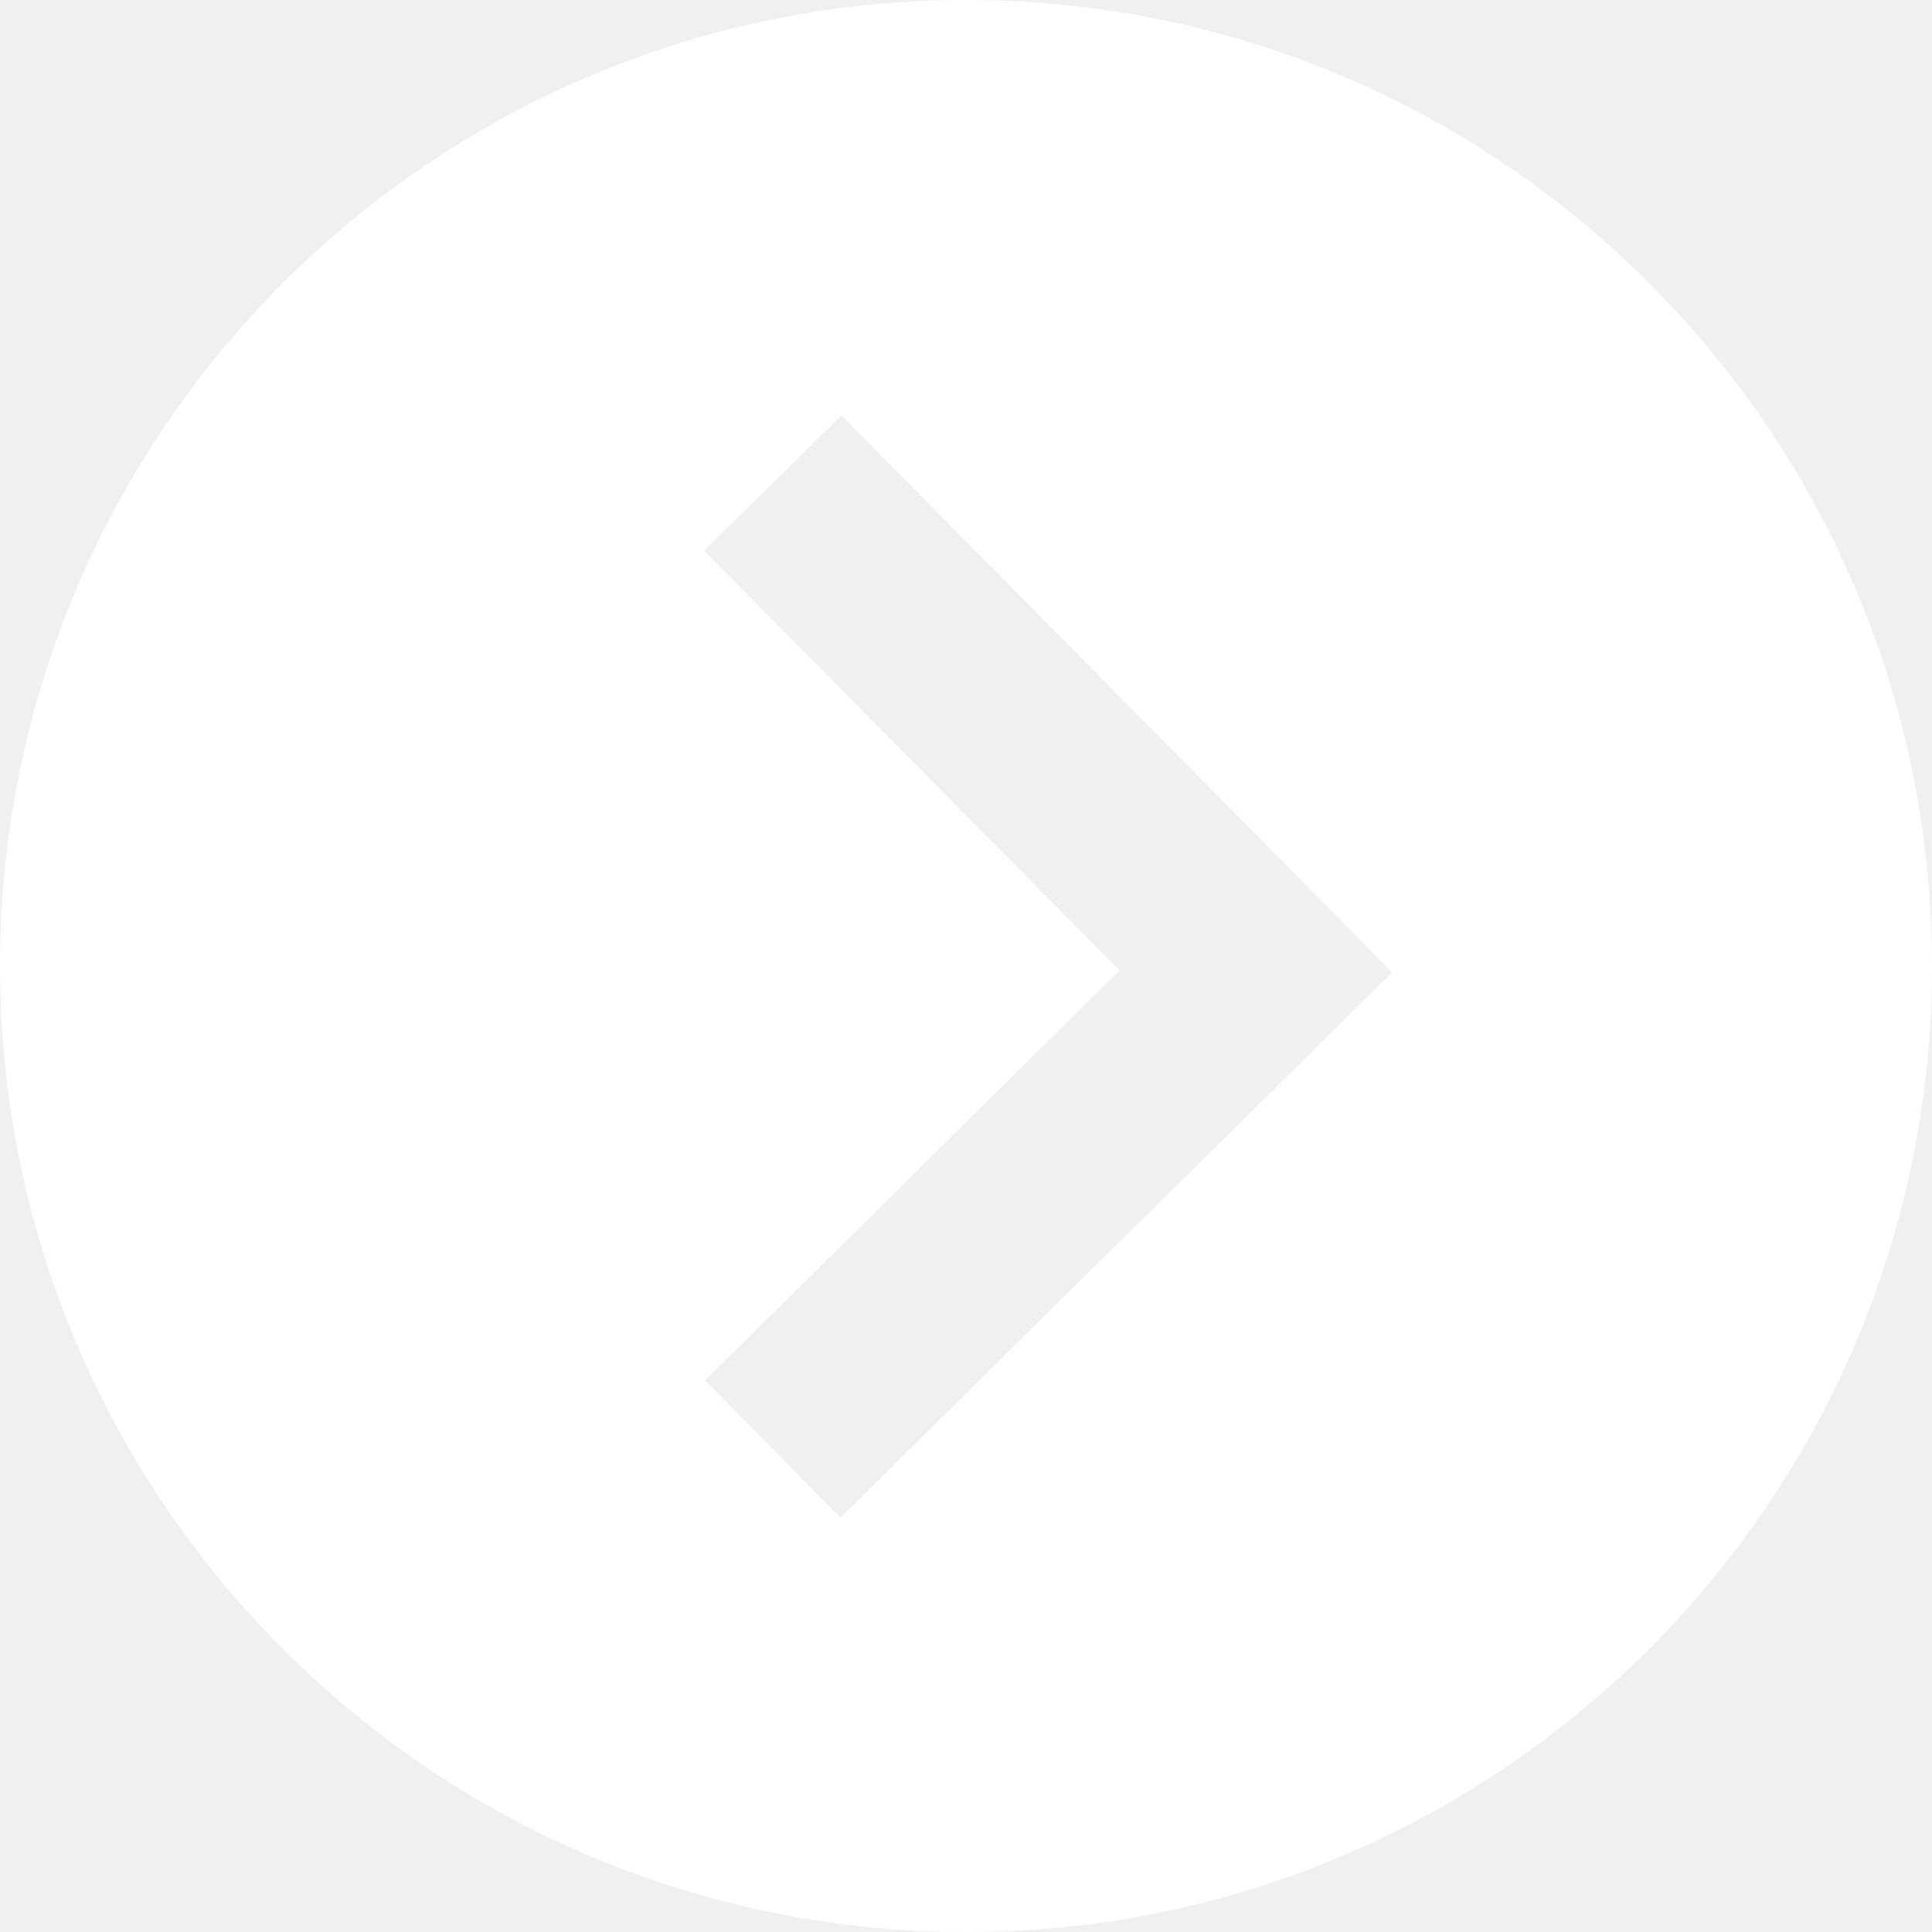
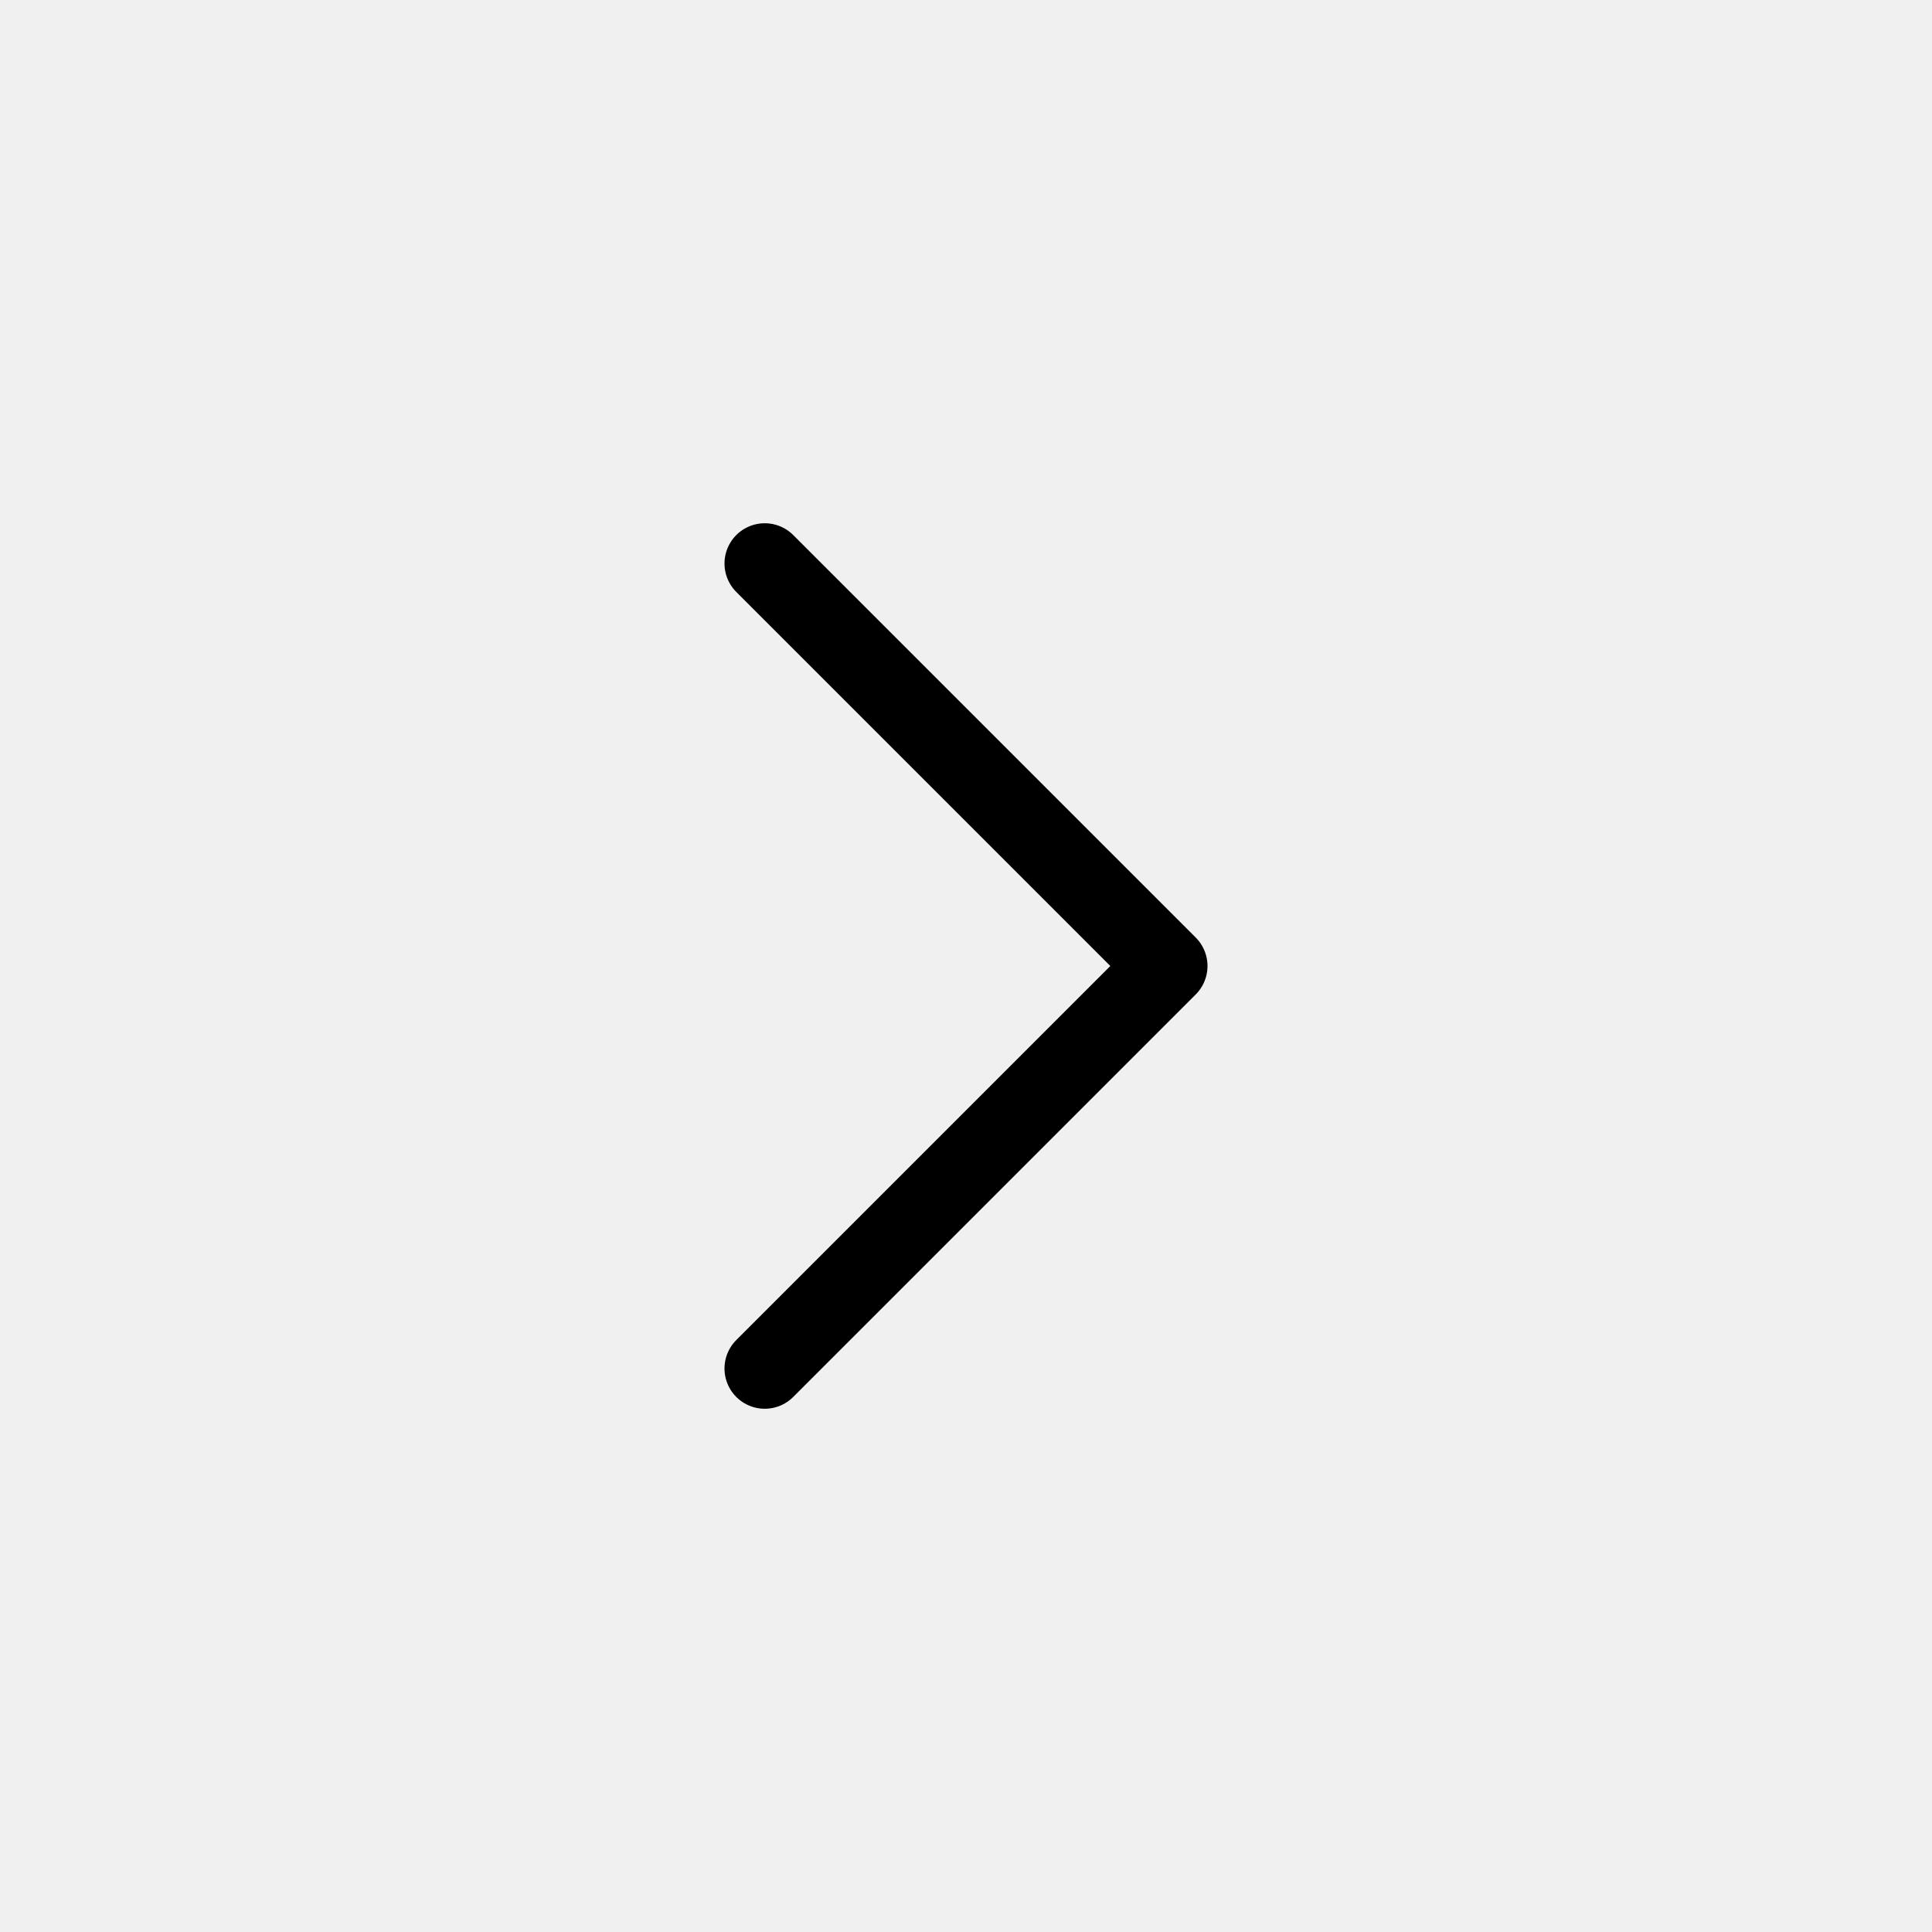
- <svg xmlns="http://www.w3.org/2000/svg" width="20" height="20">
-   <path d="M10 20A10 10 0 1 0 0 10a10 10 0 0 0 10 10zM8.711 4.3l5.7 5.766L8.7 15.711l-1.4-1.422 4.289-4.242-4.3-4.347z" style="fill:#ffffff" />
+ <svg xmlns="http://www.w3.org/2000/svg" width="800px" height="800px" viewBox="0 0 24 24" fill="none">
+   <rect width="24" height="24" fill="" />
+   <path d="M9.5 7L14.5 12L9.5 17" stroke="#000000" stroke-linecap="round" stroke-linejoin="round" />
</svg>
